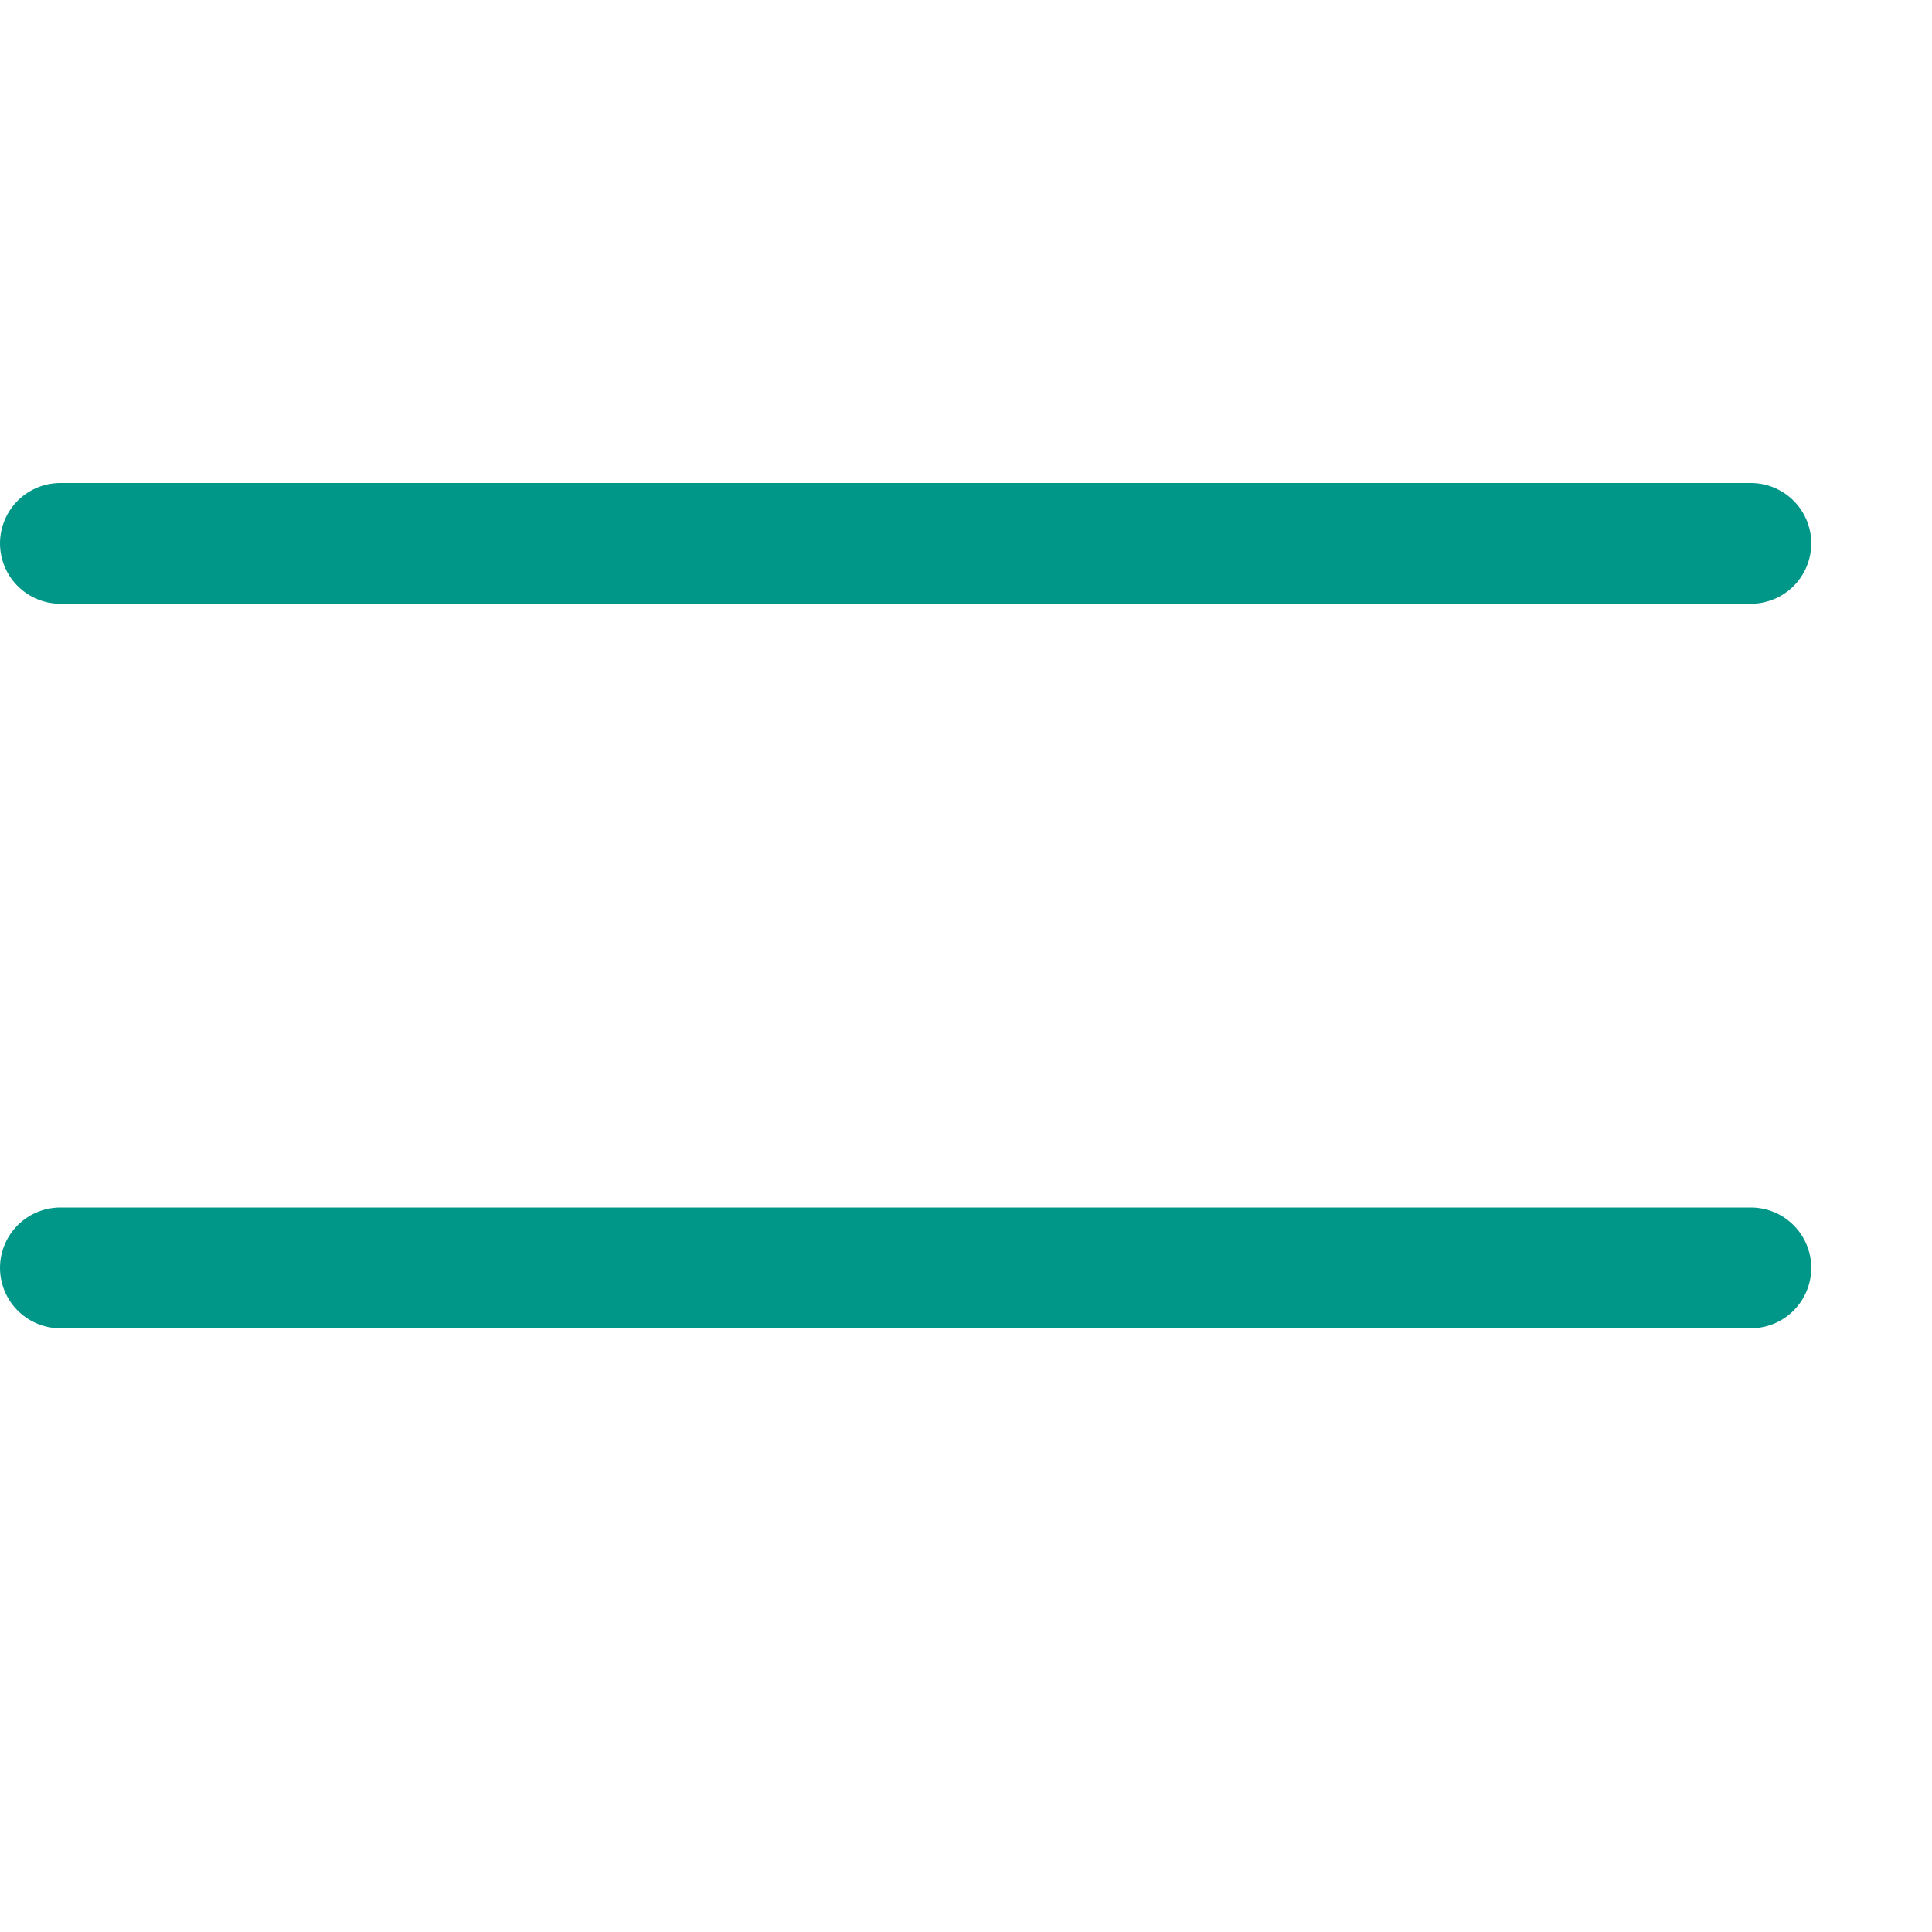
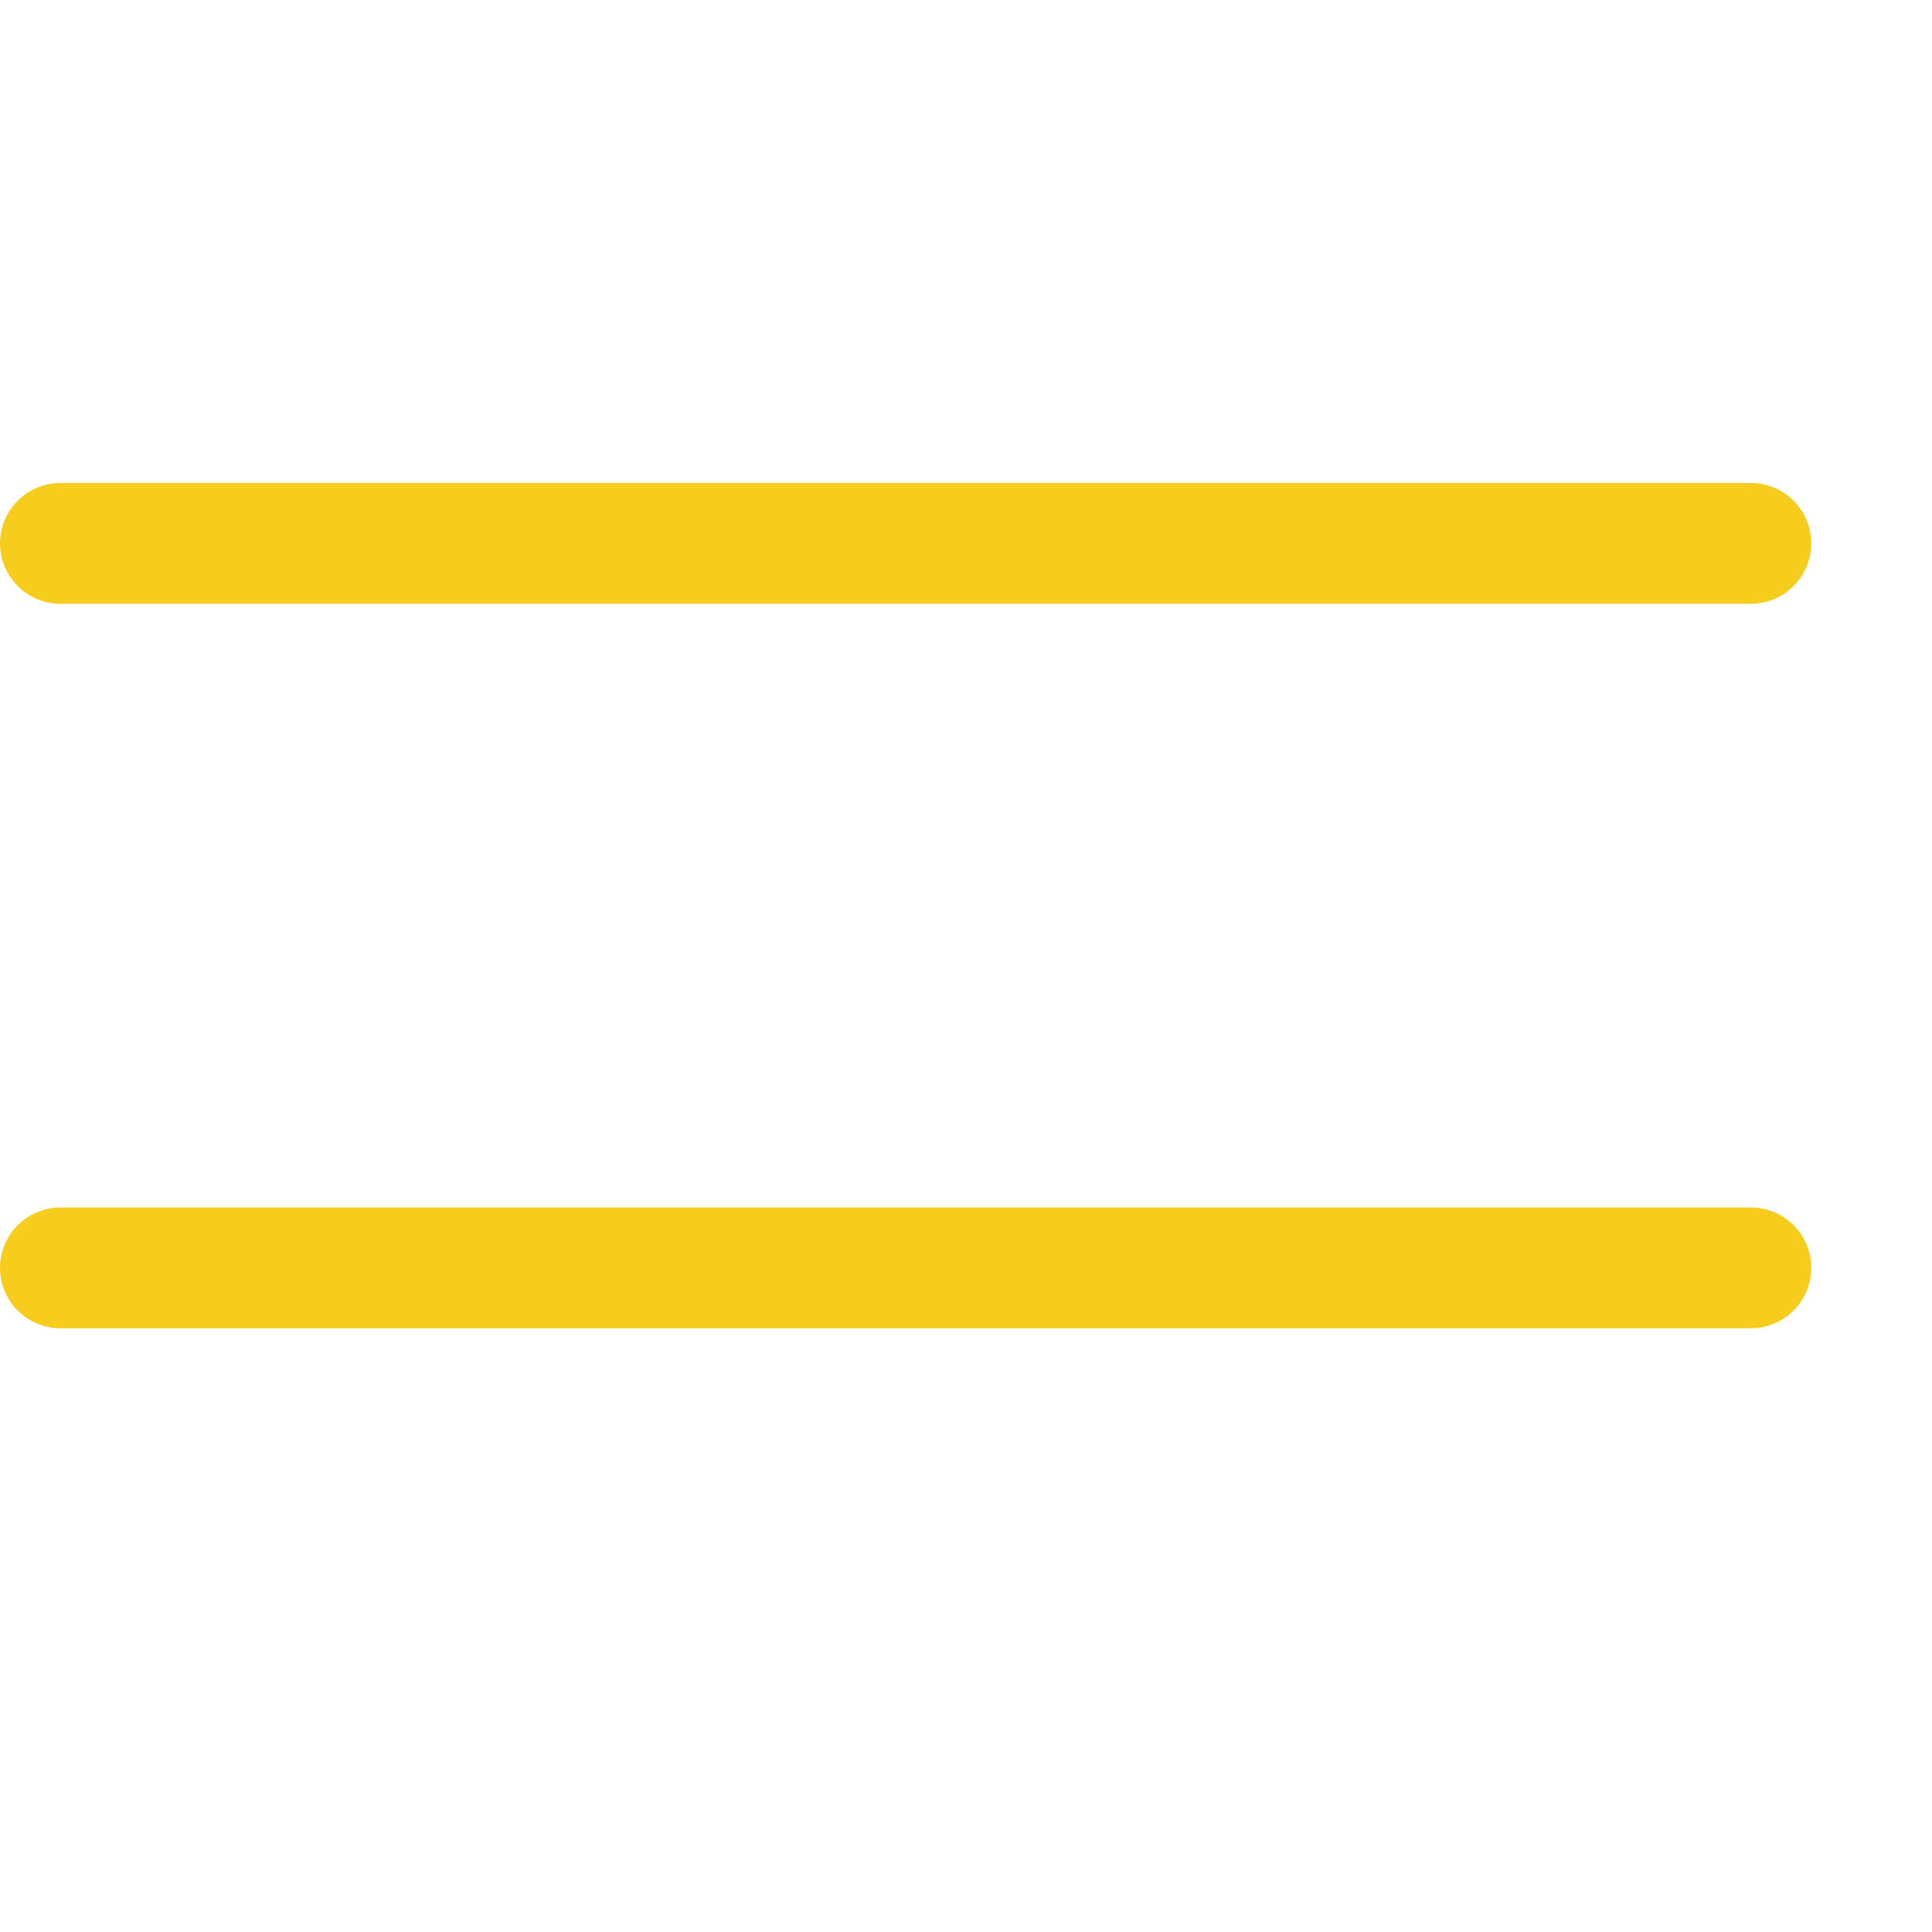
<svg xmlns="http://www.w3.org/2000/svg" width="16" height="16" viewBox="0 0 16 16">
-   <line x1="0.5" y1="4.5" x2="14.5" y2="4.5" style="fill:none;stroke:#009688;stroke-linecap:round;stroke-linejoin:round" />
-   <line x1="0.5" y1="10.5" x2="14.5" y2="10.5" style="fill:none;stroke:#009688;stroke-linecap:round;stroke-linejoin:round" />
+   <line x1="0.5" y1="4.5" x2="14.5" y2="4.5" style="fill:none;stroke:#f6cc1d;stroke-linecap:round;stroke-linejoin:round" />
+   <line x1="0.5" y1="10.5" x2="14.5" y2="10.5" style="fill:none;stroke:#f6cc1d;stroke-linecap:round;stroke-linejoin:round" />
</svg>
